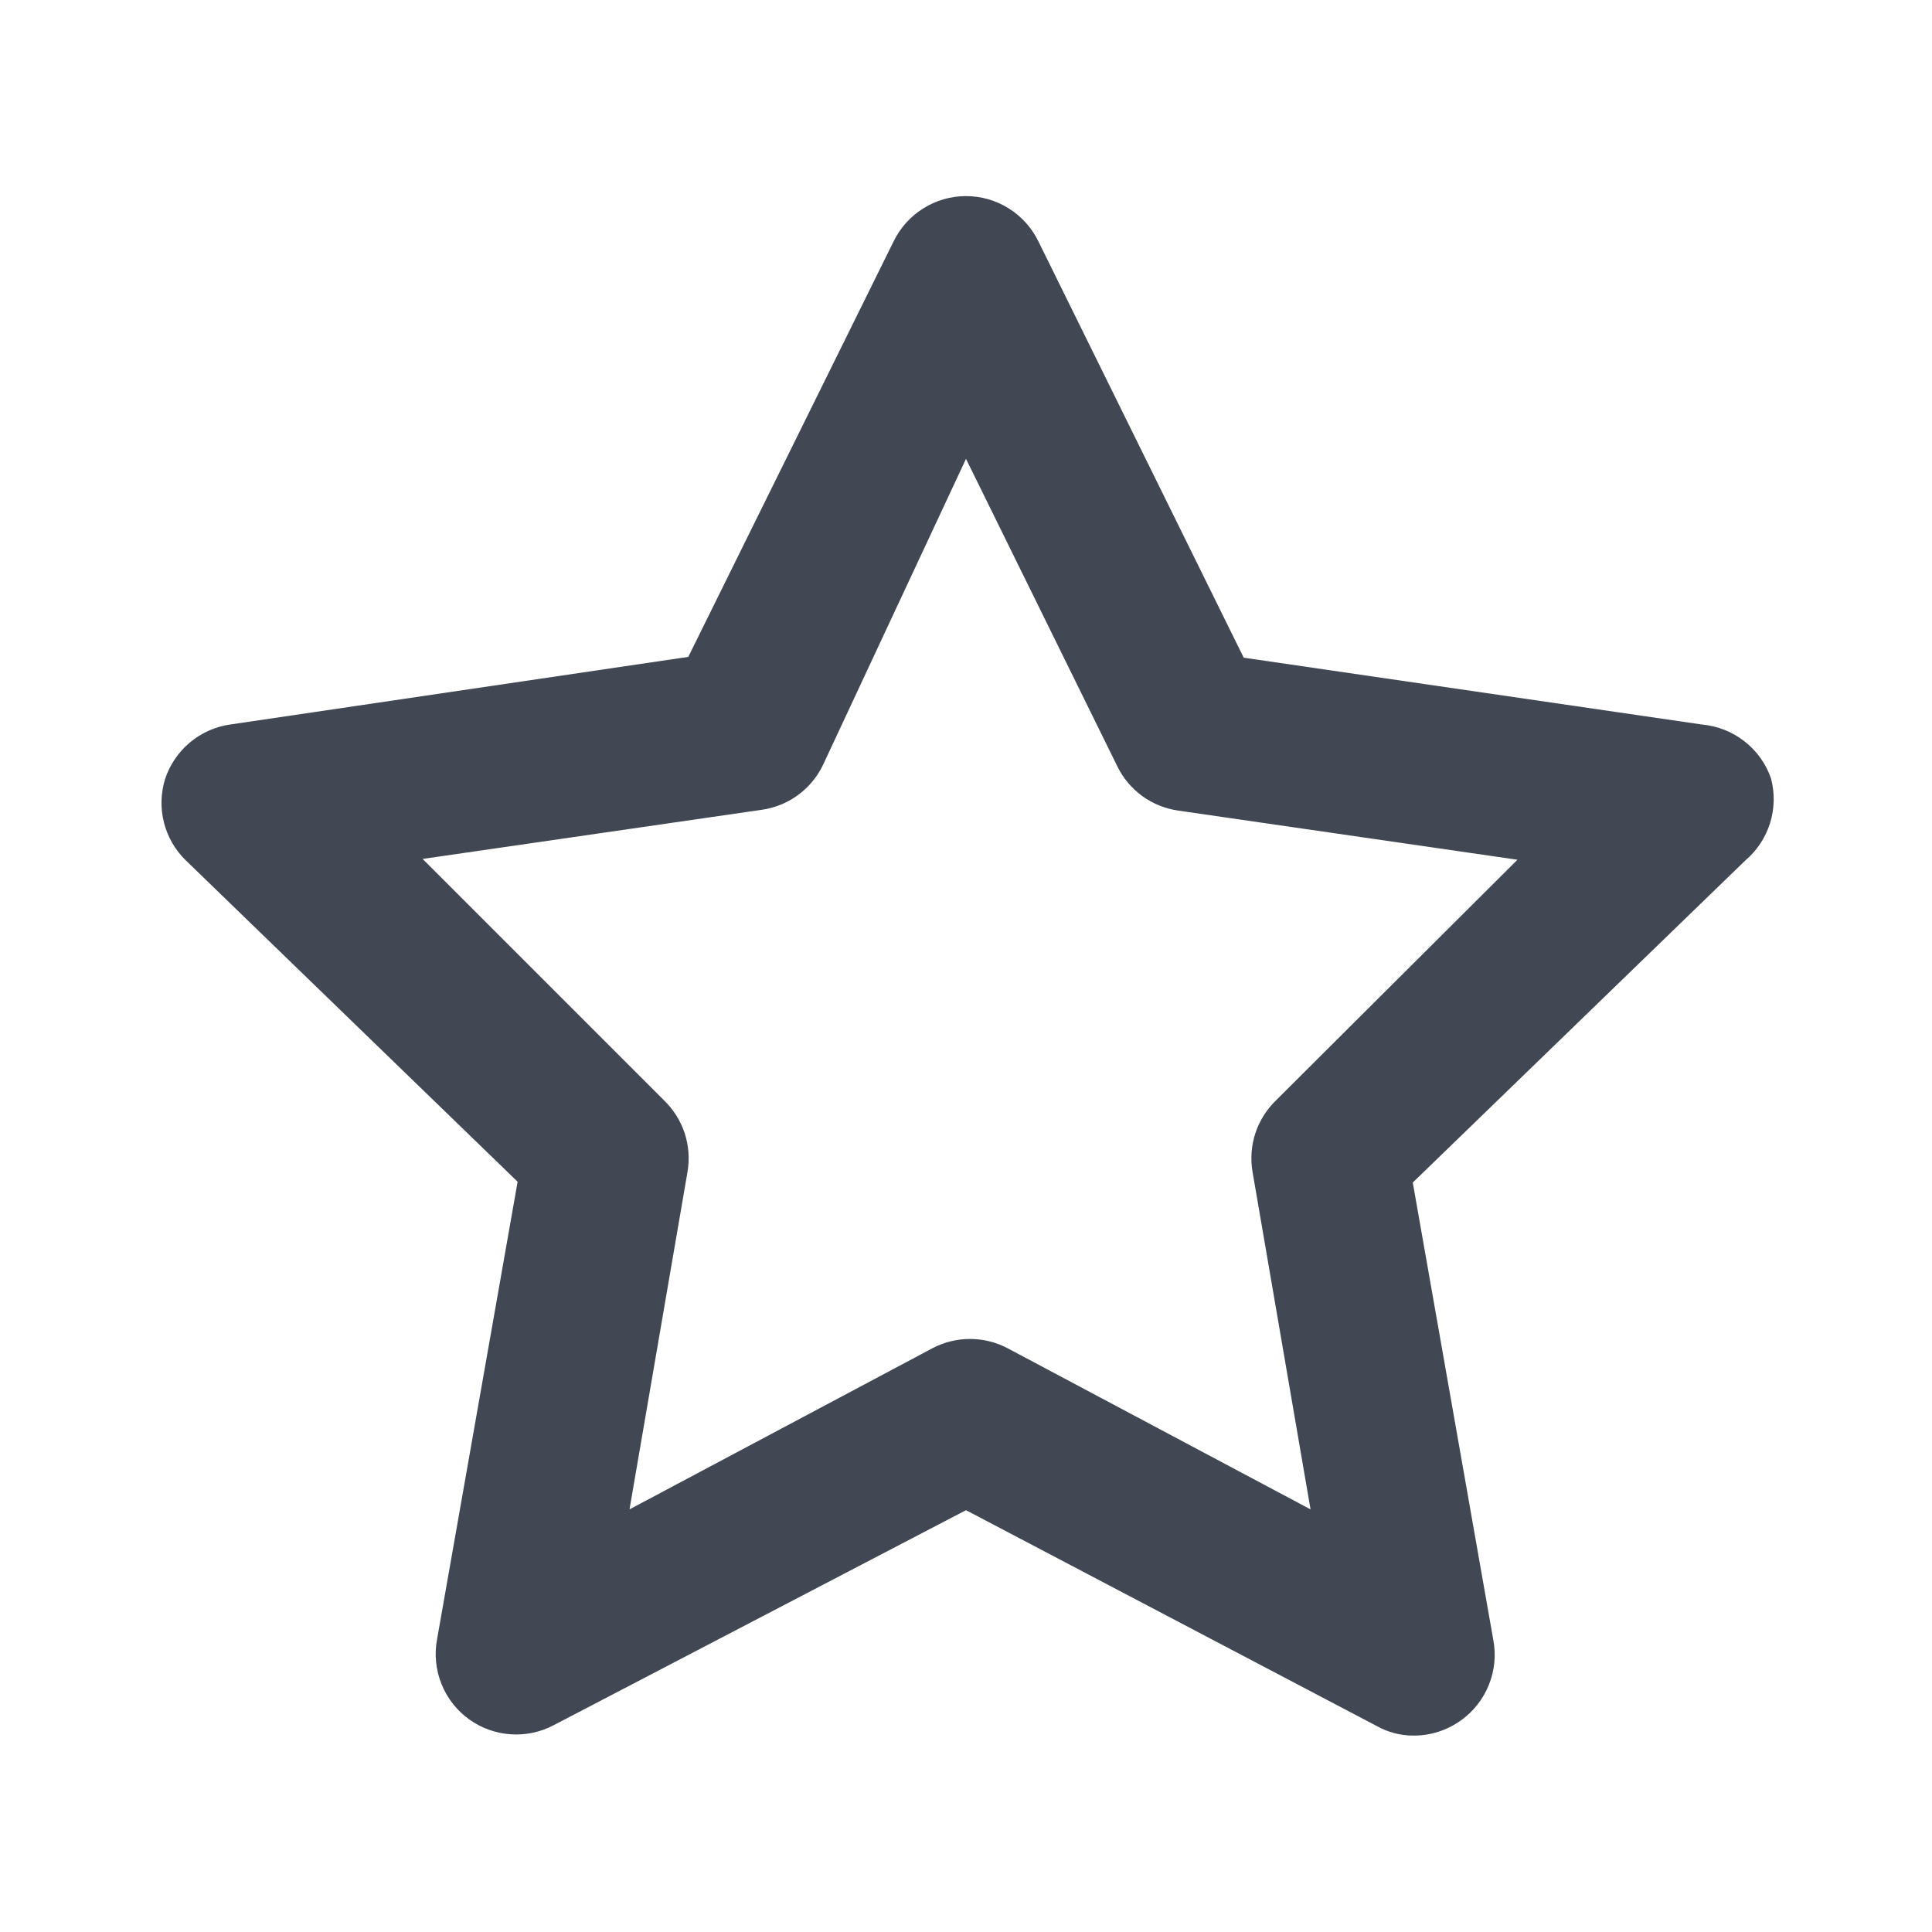
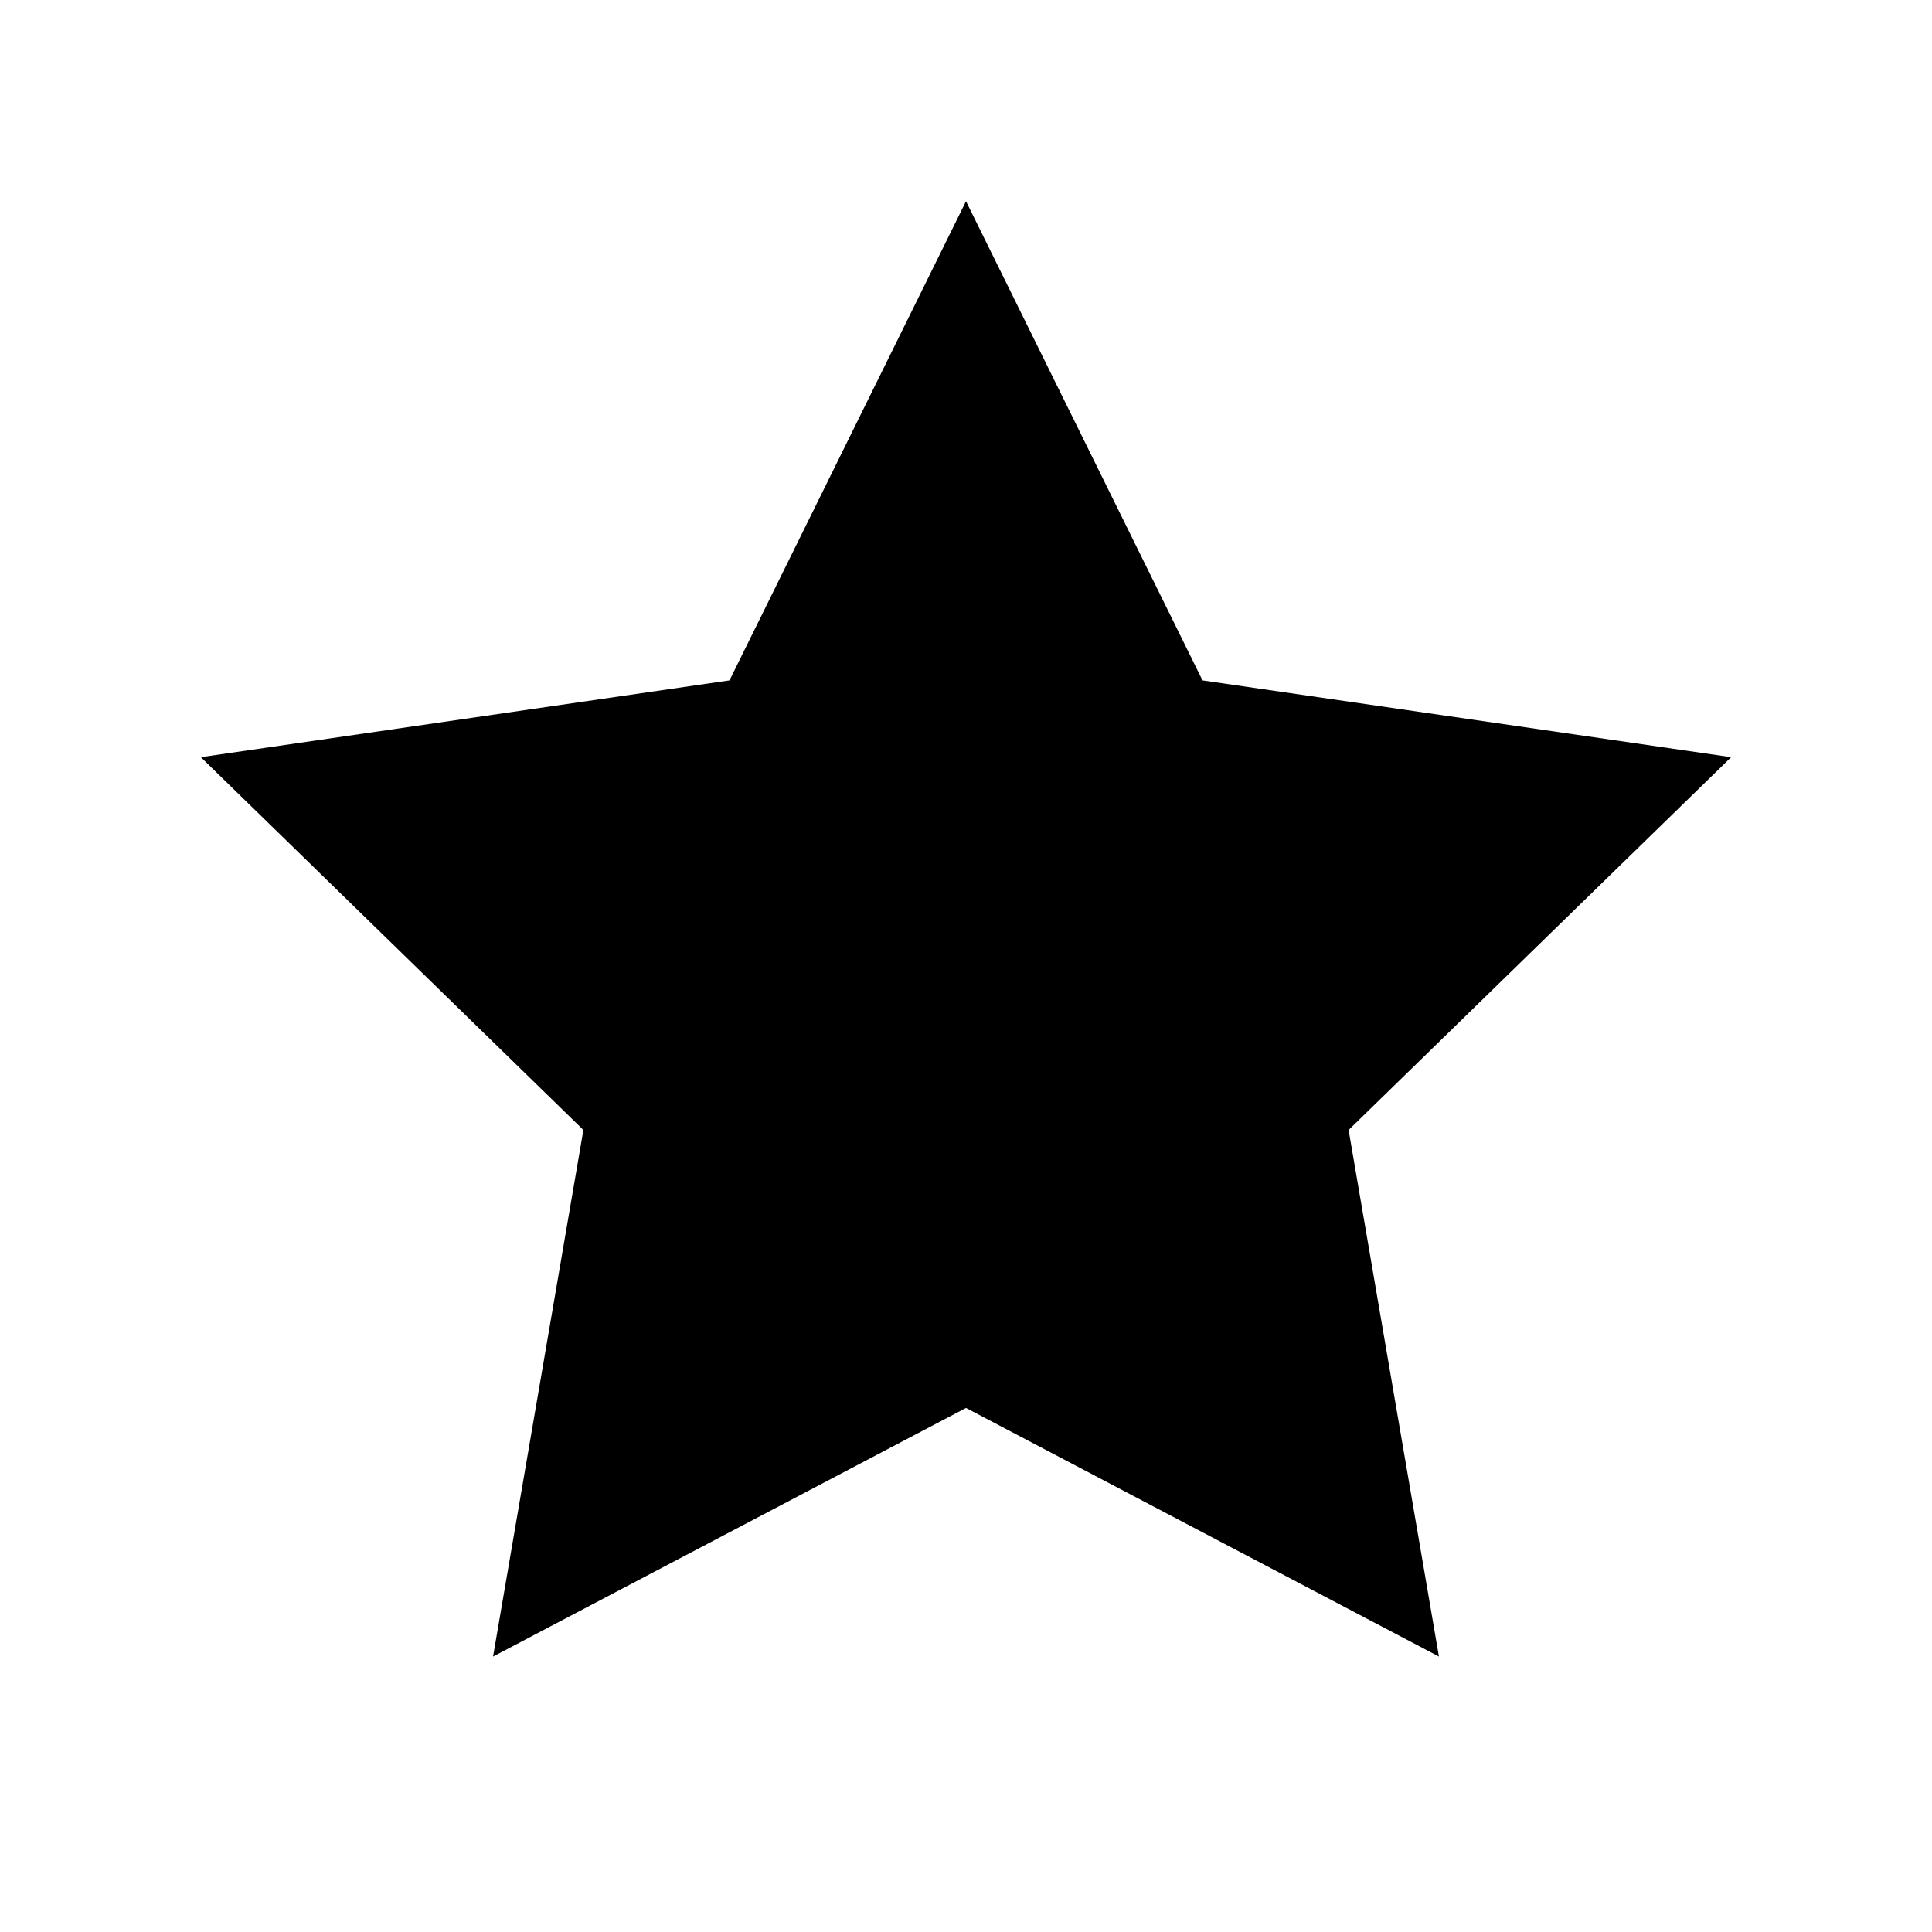
<svg xmlns="http://www.w3.org/2000/svg" width="24" height="24" viewBox="0 0 24 24" fill="none">
-   <path d="M22 9.67C21.937 9.487 21.822 9.326 21.669 9.208C21.517 9.089 21.333 9.017 21.14 9L15.45 8.17L12.9 3C12.818 2.831 12.69 2.688 12.531 2.589C12.372 2.489 12.188 2.436 12 2.436C11.812 2.436 11.628 2.489 11.469 2.589C11.31 2.688 11.182 2.831 11.1 3L8.55 8.16L2.86 9C2.675 9.026 2.501 9.104 2.358 9.224C2.215 9.344 2.108 9.502 2.05 9.68C1.997 9.854 1.992 10.039 2.036 10.215C2.08 10.391 2.171 10.552 2.3 10.68L6.43 14.68L5.43 20.36C5.394 20.547 5.413 20.741 5.484 20.919C5.555 21.096 5.675 21.249 5.83 21.36C5.981 21.468 6.16 21.532 6.345 21.544C6.53 21.557 6.716 21.517 6.88 21.43L12 18.76L17.1 21.44C17.24 21.519 17.399 21.561 17.56 21.56C17.772 21.561 17.978 21.494 18.15 21.37C18.305 21.259 18.425 21.106 18.496 20.928C18.567 20.751 18.586 20.558 18.55 20.37L17.55 14.69L21.68 10.69C21.824 10.568 21.931 10.407 21.988 10.226C22.044 10.046 22.049 9.853 22 9.67ZM15.85 13.67C15.733 13.784 15.645 13.924 15.594 14.079C15.544 14.234 15.532 14.399 15.56 14.56L16.28 18.75L12.52 16.75C12.375 16.673 12.214 16.633 12.05 16.633C11.886 16.633 11.725 16.673 11.58 16.75L7.82 18.75L8.54 14.56C8.568 14.399 8.556 14.234 8.506 14.079C8.455 13.924 8.367 13.784 8.25 13.67L5.25 10.67L9.46 10.06C9.622 10.037 9.776 9.976 9.908 9.88C10.041 9.784 10.148 9.657 10.22 9.51L12 5.7L13.88 9.52C13.952 9.667 14.059 9.794 14.191 9.89C14.324 9.986 14.478 10.047 14.64 10.07L18.85 10.68L15.85 13.67Z" fill="#414853" />
+   <path d="M12 2.5L14.938 8.452L21.505 9.406L16.753 14.037L17.875 20.578L12 17.49L6.125 20.578L7.247 14.037L2.495 9.406L9.062 8.452L12 2.5Z" fill="currentColor" />
</svg>
